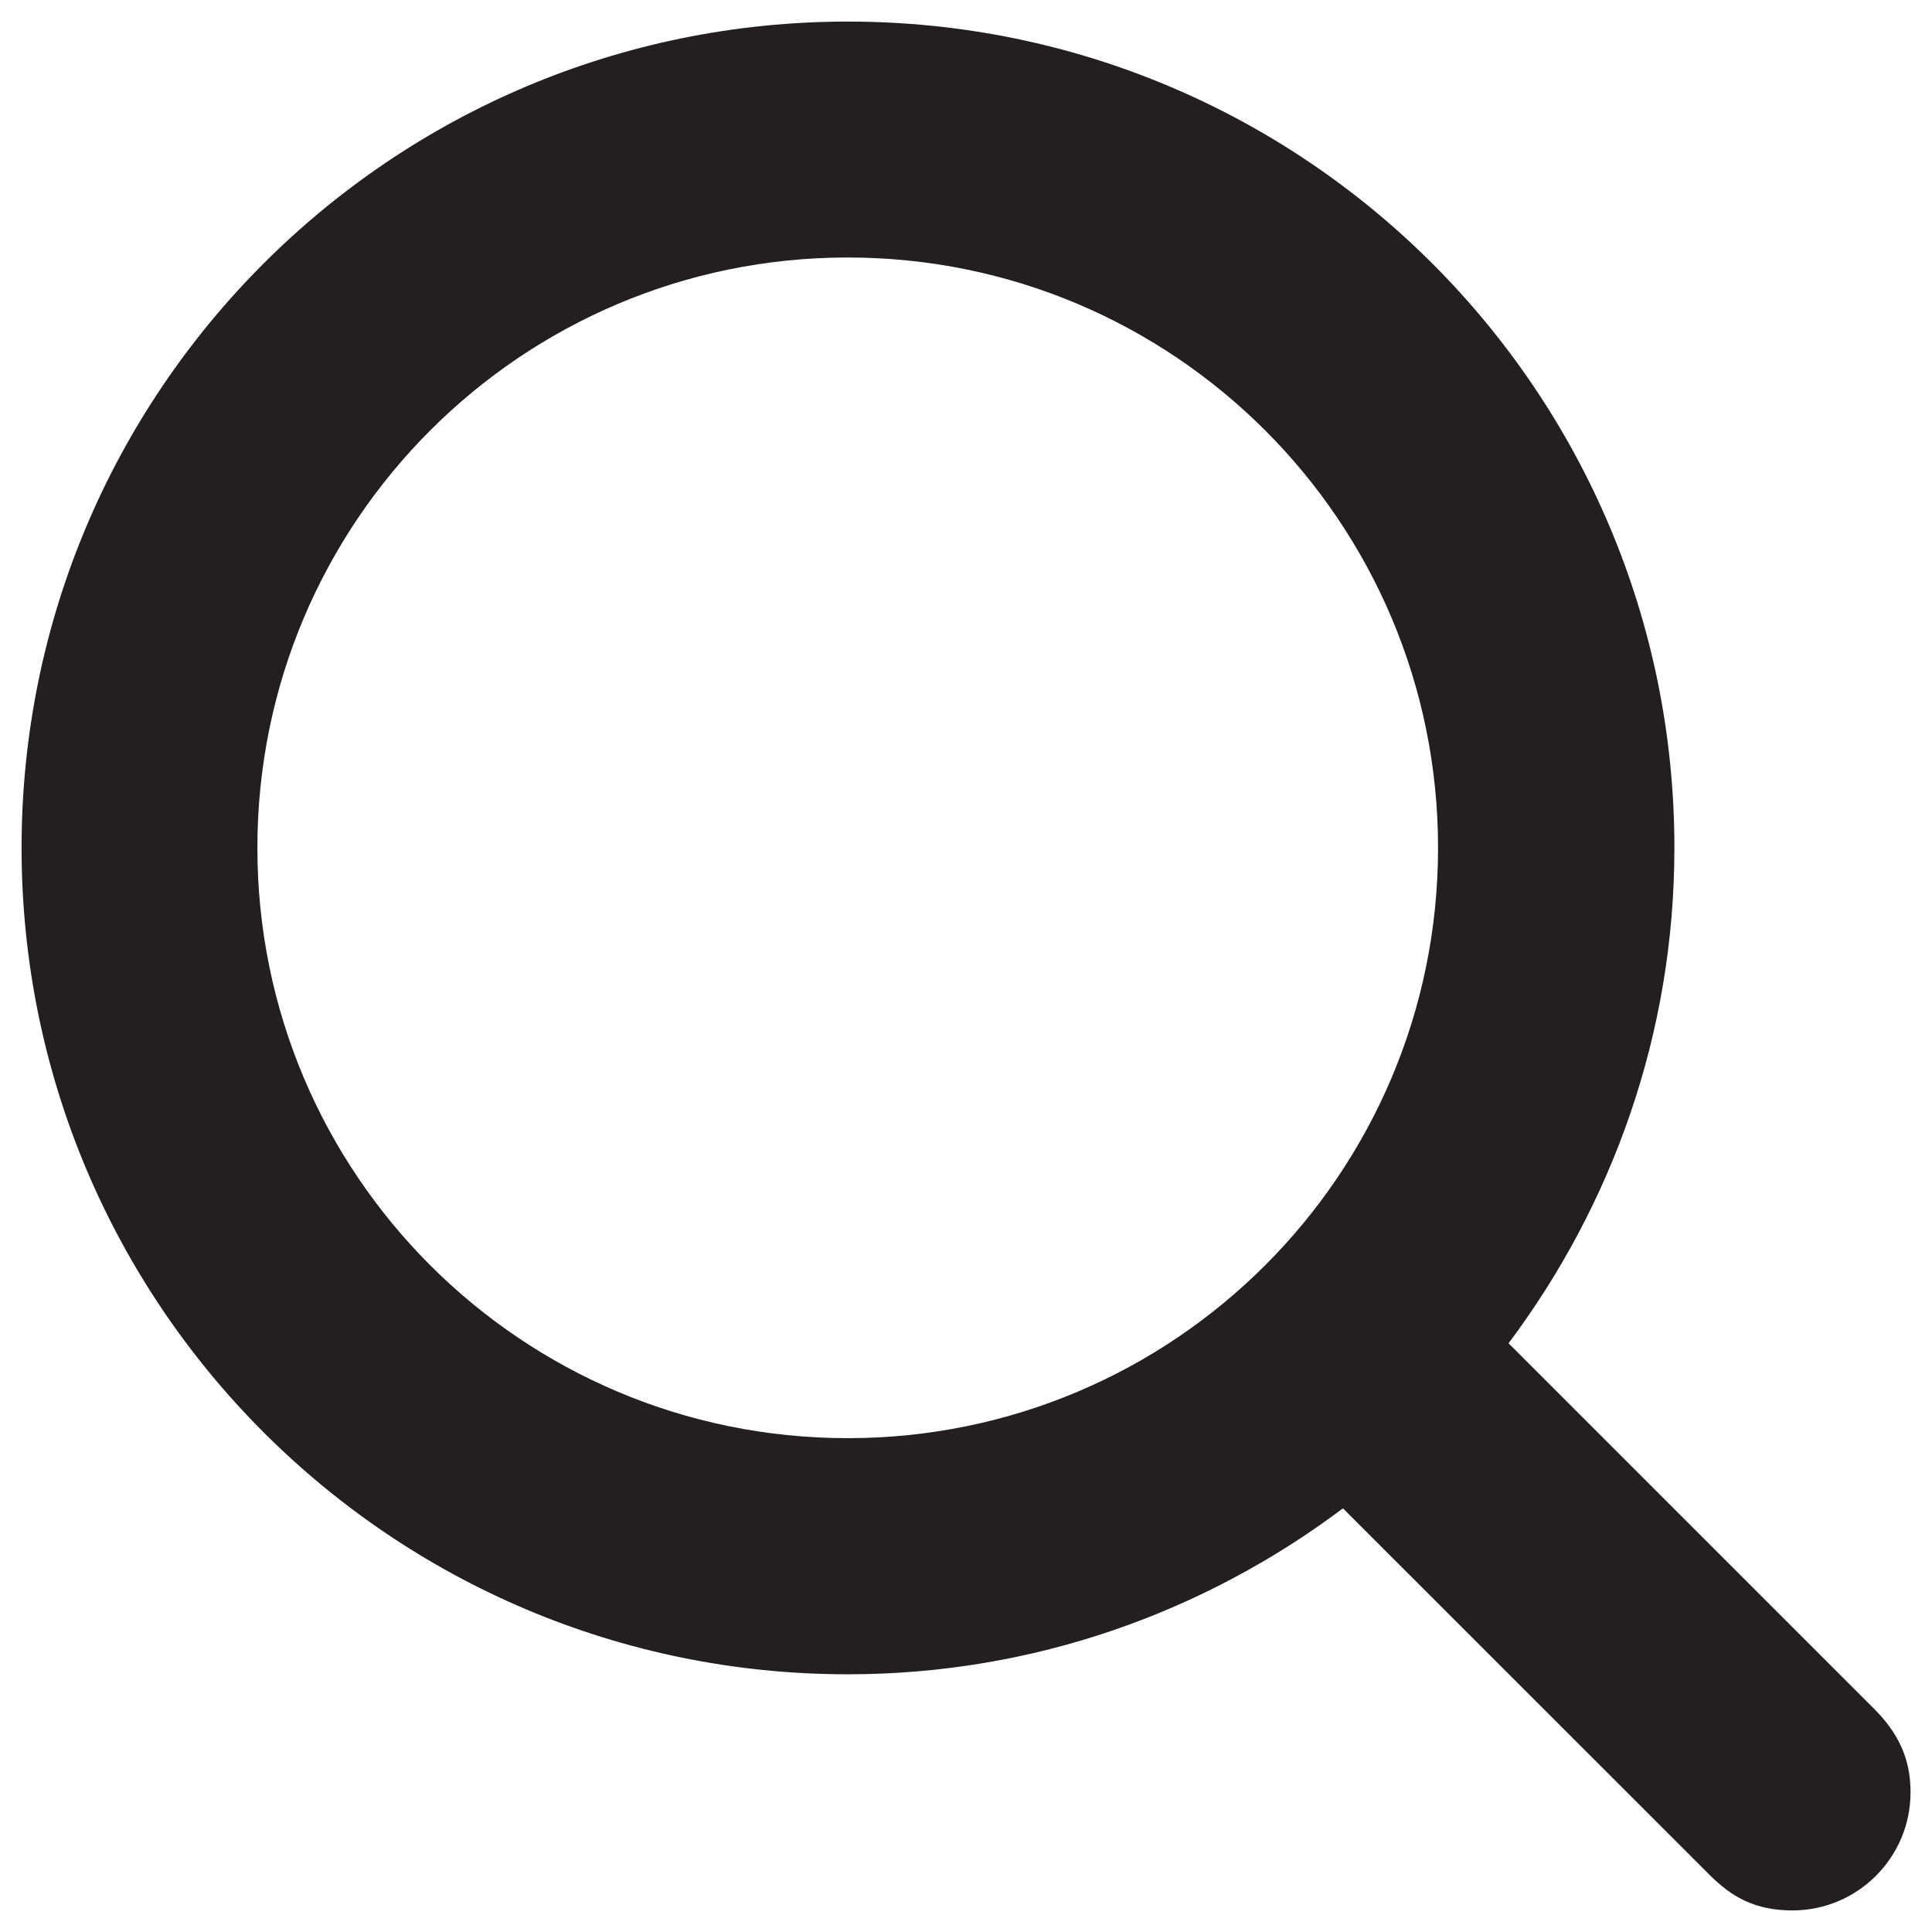
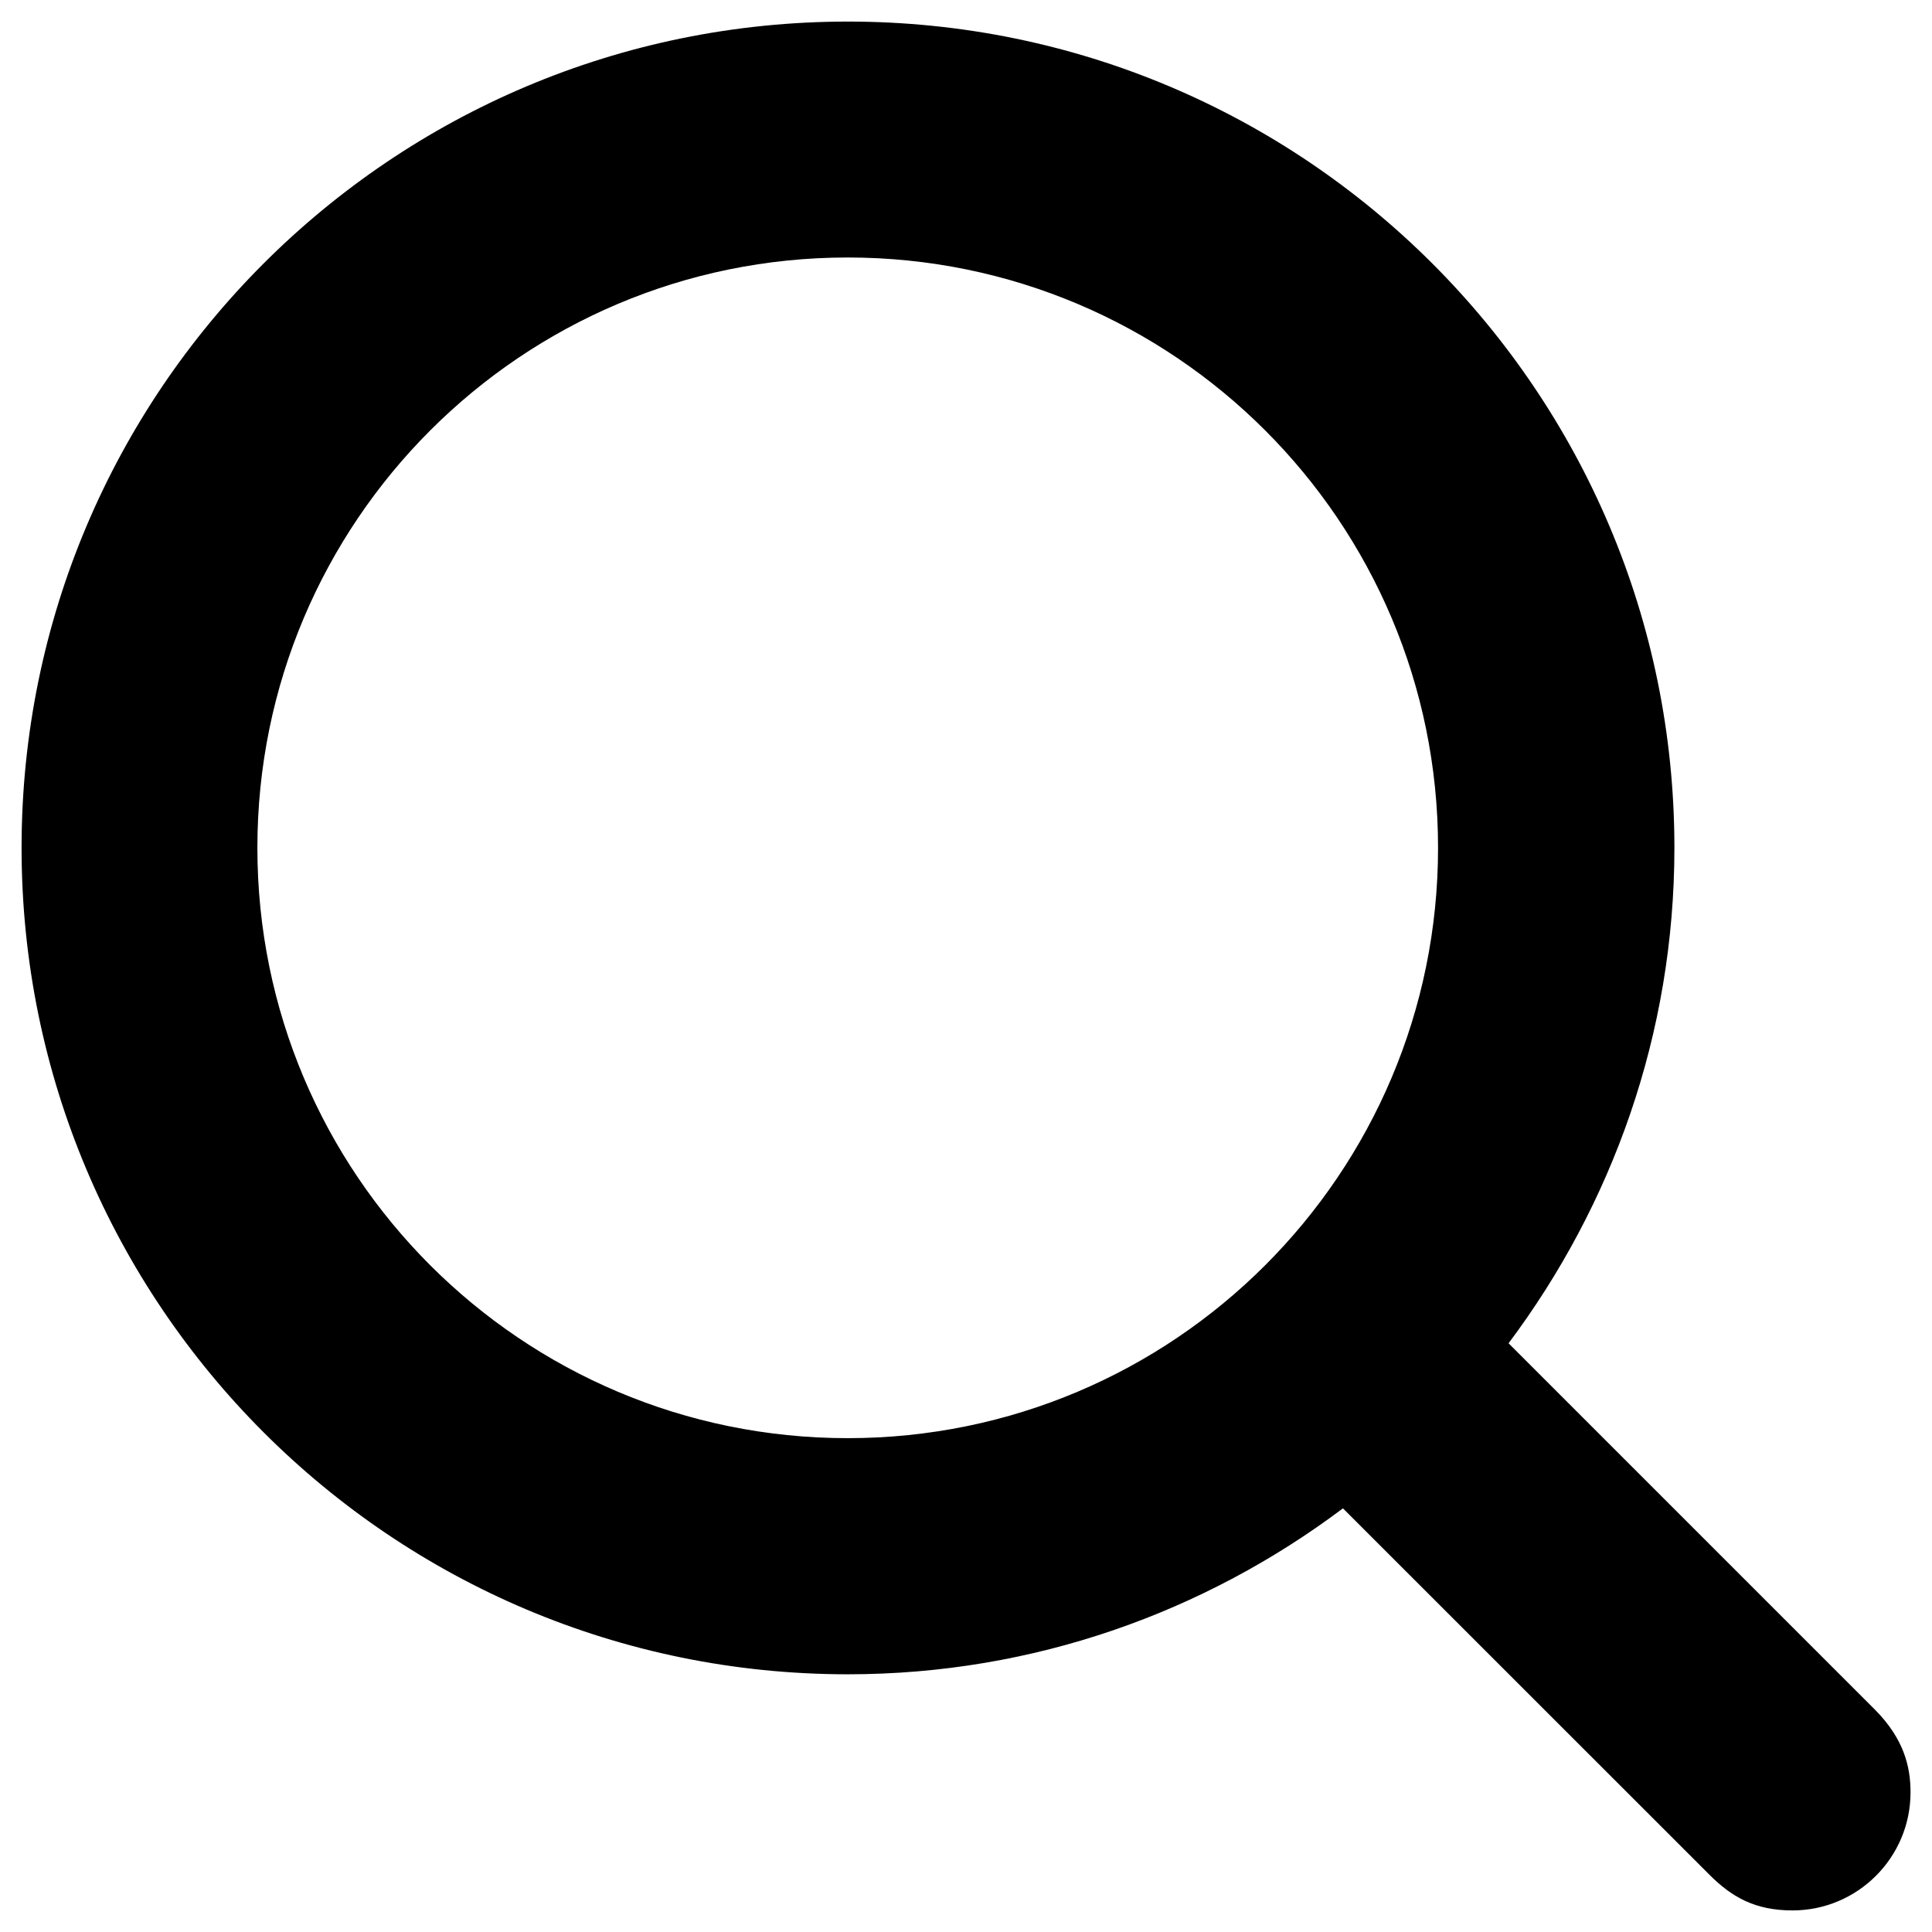
<svg xmlns="http://www.w3.org/2000/svg" version="1.1" id="Layer_1" x="0px" y="0px" viewBox="0 0 18 18" enable-background="new 0 0 18 18" xml:space="preserve">
-   <path fill="#231F20" d="M17.47,15.93l-3.415-3.415c0.965-1.289,1.545-2.881,1.545-4.616  c0-4.253-3.447-7.698-7.7-7.698s-7.699,3.445-7.699,7.698c0,4.253,3.445,7.7,7.698,7.7  c1.734,0,3.326-0.58,4.613-1.546l3.417,3.416c0.203,0.202,0.418,0.33,0.771,0.33  c0.606,0,1.1-0.492,1.1-1.1C17.8,16.459,17.738,16.201,17.47,15.93z M2.398,7.899  c0-3.038,2.462-5.5,5.5-5.5s5.5,2.462,5.5,5.5s-2.462,5.5-5.5,5.5S2.398,10.938,2.398,7.899z" />
+   <path d="M17.47,15.93l-3.415-3.415c0.965-1.289,1.545-2.881,1.545-4.616  c0-4.253-3.447-7.698-7.7-7.698s-7.699,3.445-7.699,7.698c0,4.253,3.445,7.7,7.698,7.7  c1.734,0,3.326-0.58,4.613-1.546l3.417,3.416c0.203,0.202,0.418,0.33,0.771,0.33  c0.606,0,1.1-0.492,1.1-1.1C17.8,16.459,17.738,16.201,17.47,15.93z M2.398,7.899  c0-3.038,2.462-5.5,5.5-5.5s5.5,2.462,5.5,5.5s-2.462,5.5-5.5,5.5S2.398,10.938,2.398,7.899z" />
</svg>
